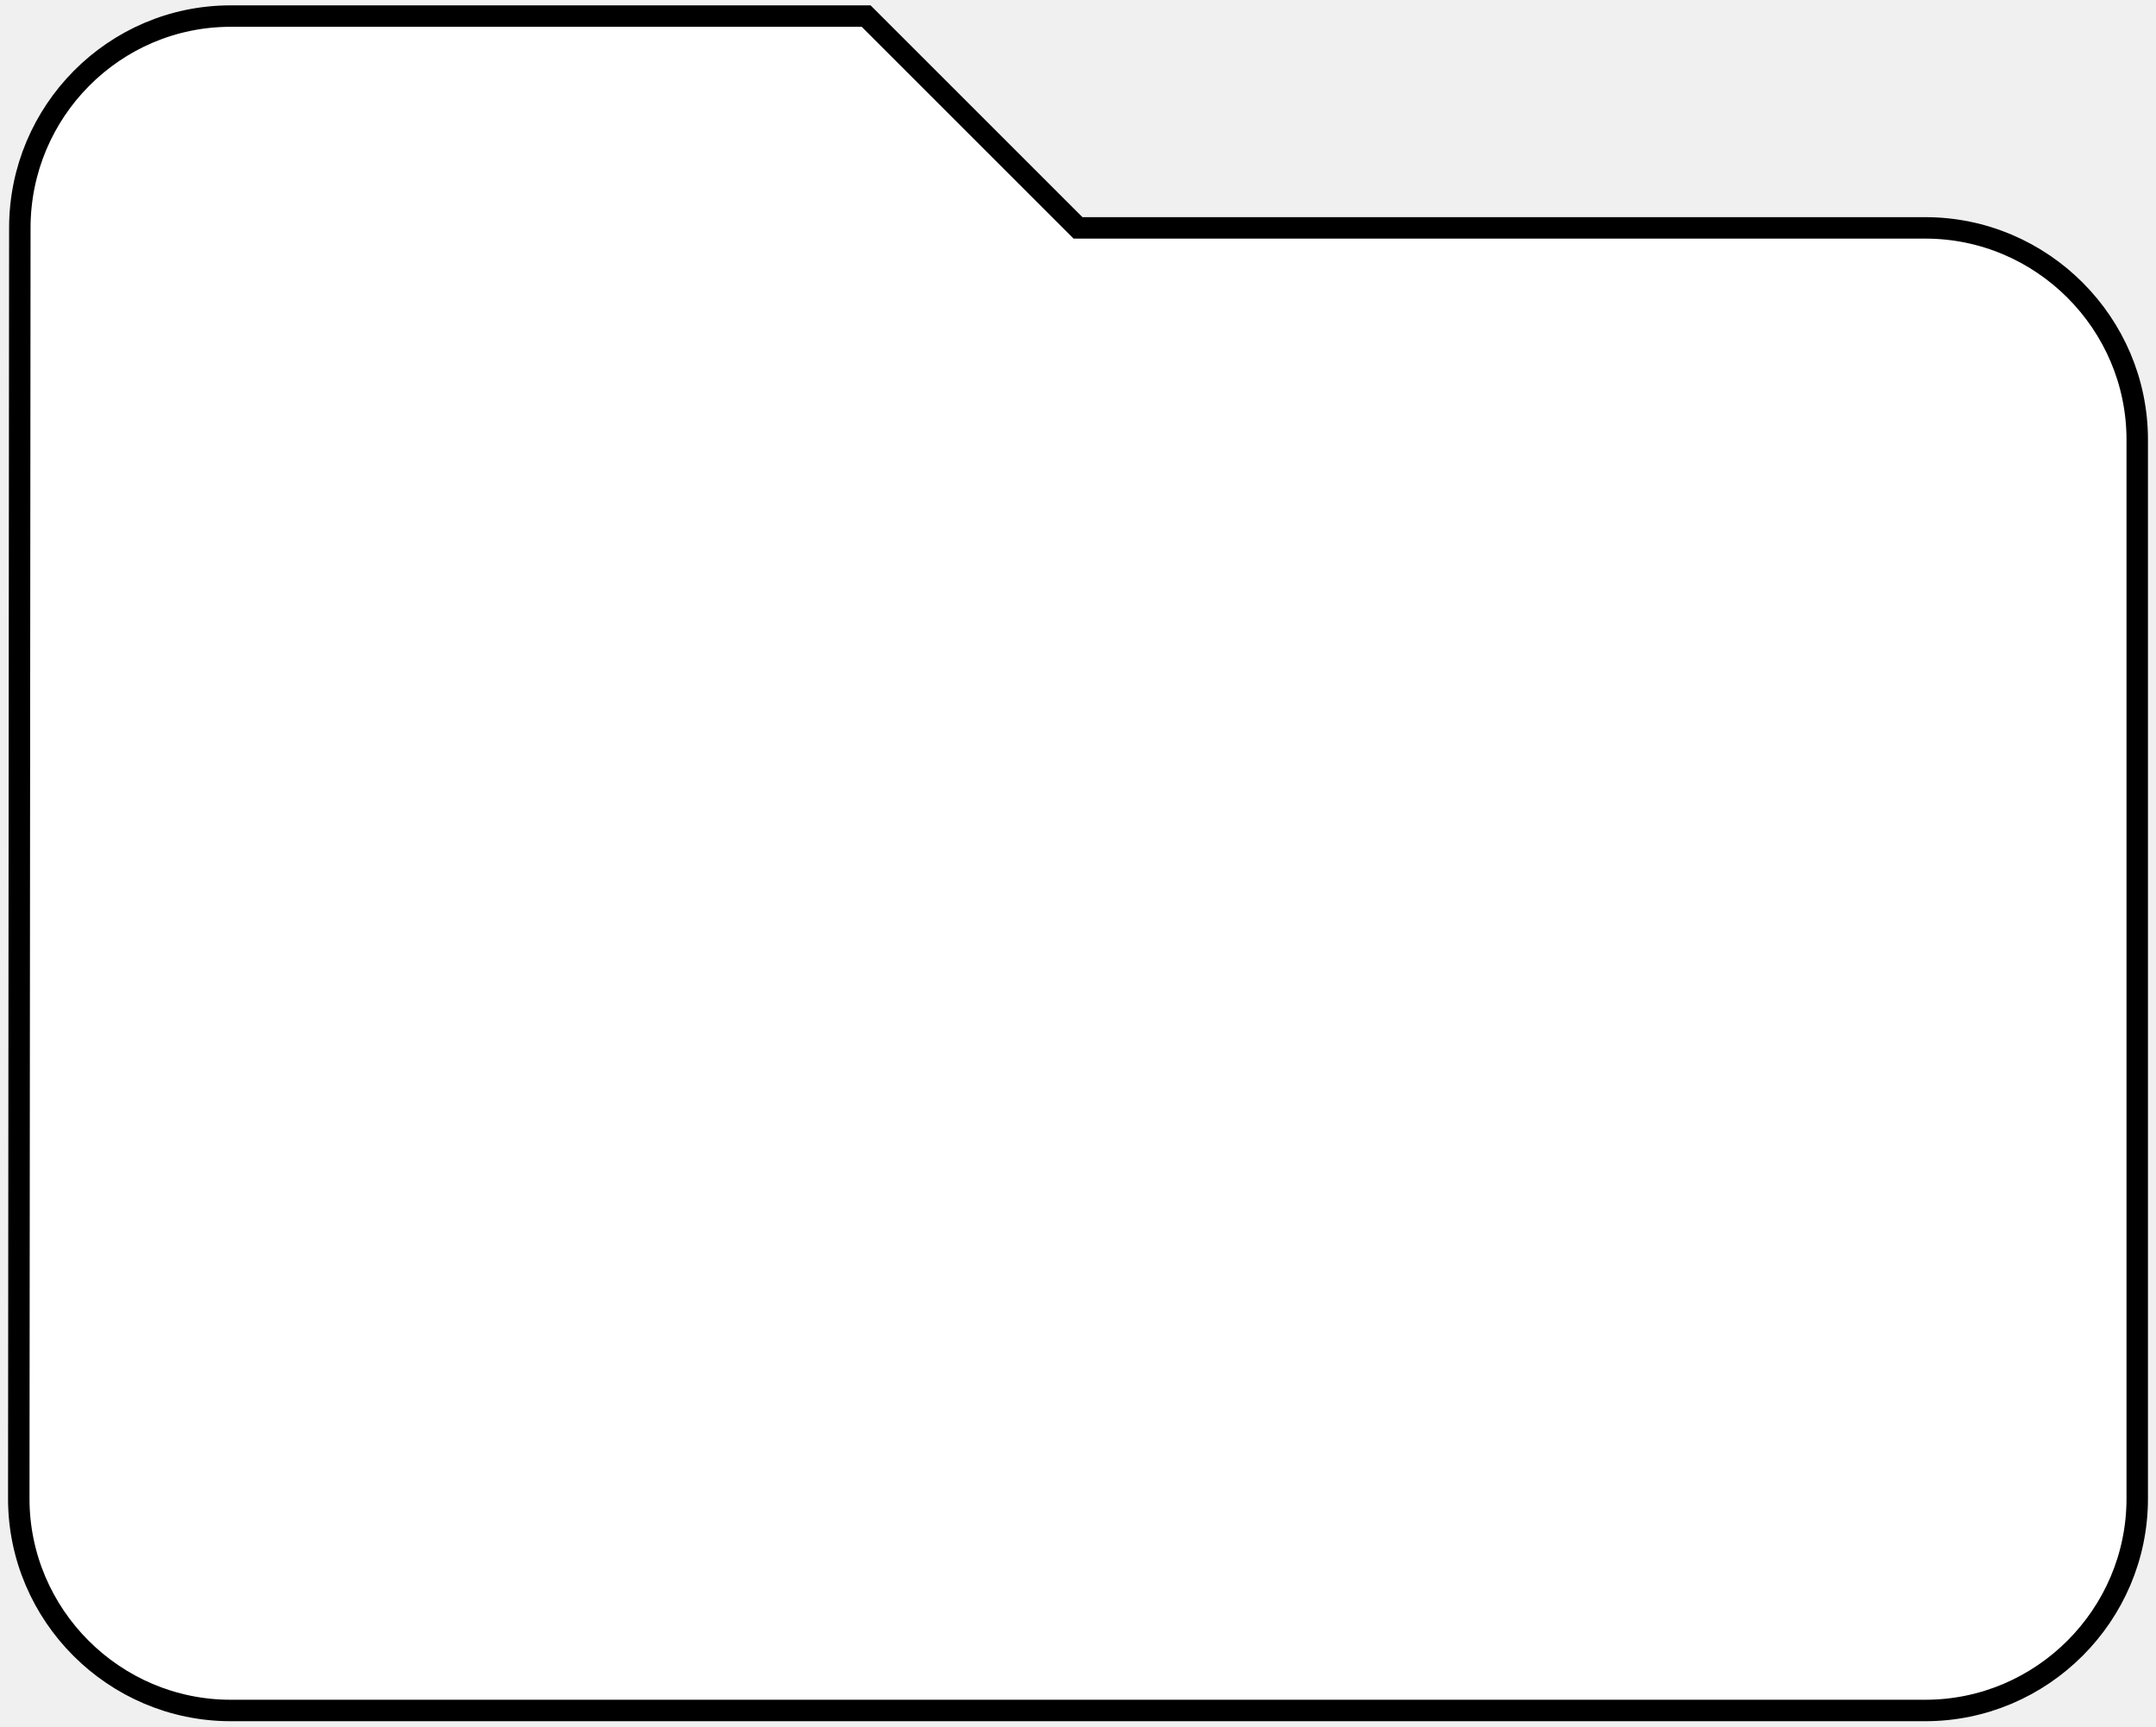
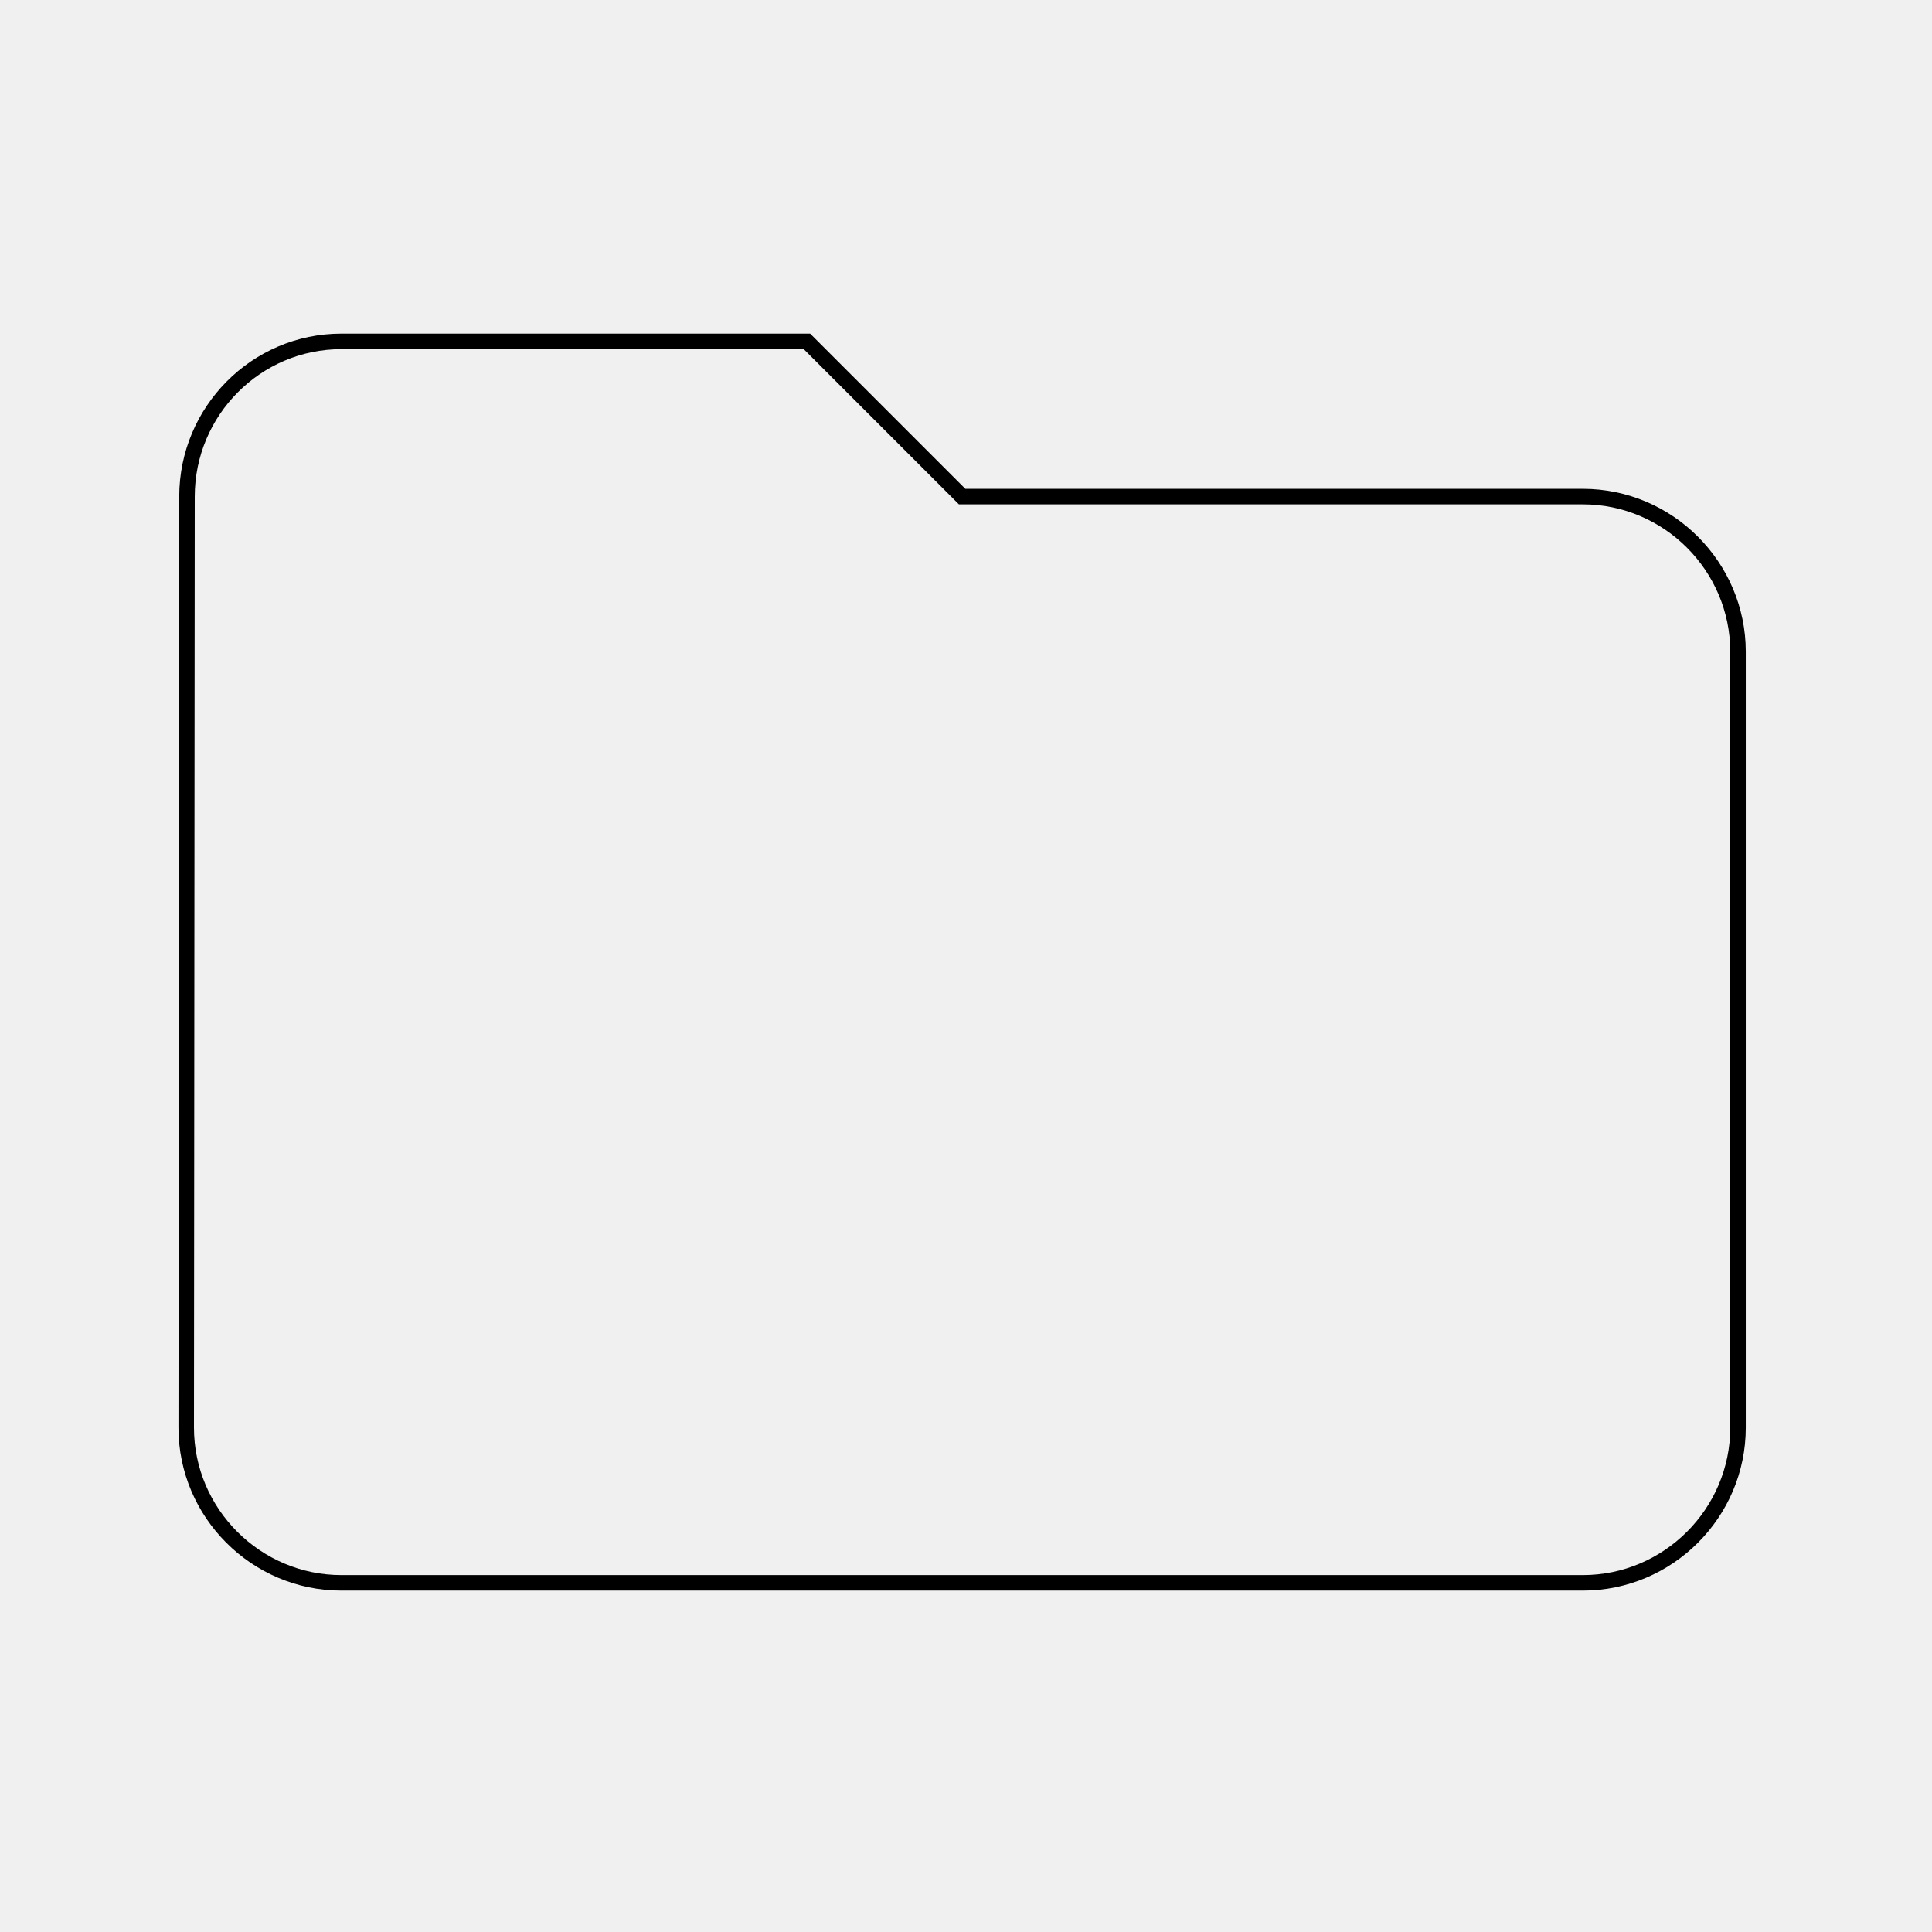
- <svg xmlns="http://www.w3.org/2000/svg" width="201px" height="161px" viewBox="0 0 201 161" version="1.1">
+ <svg xmlns="http://www.w3.org/2000/svg" width="249px" height="249px" viewBox="0 0 249 249" version="1.1">
  <defs />
  <g id="Symbols" stroke="none" stroke-width="1" fill="none" fill-rule="evenodd">
-     <g id="document-folder" transform="translate(-18, -38)">
-       <g id="folder">
-         <path d="M98.75,39.5 L39.5,39.5 C28.637,39.5 19.849,48.388 19.849,59.25 L19.75,177.75 C19.75,188.613 28.637,197.5 39.5,197.5 L197.5,197.5 C208.363,197.5 217.25,188.613 217.25,177.75 L217.25,79 C217.25,68.138 208.363,59.25 197.5,59.25 L118.5,59.25 L98.75,39.5 Z" id="Shape" stroke="#000000" stroke-width="2" fill="#FFFFFF" />
-         <polygon id="Shape" points="0 0 237 0 237 237 0 237" />
-       </g>
+     <g id="document-folder" transform="translate(0, -1)">
+       <path d="M104,45 L44,45 C33,45 24.1,54 24.1,65 L24,185 C24,196 33,205 44,205 L204,205 C215,205 224,196 224,185 L224,85 C224,74 215,65 204,65 L124,65 L104,45 Z" id="Shape" stroke="#000000" stroke-width="2" />
+       <polygon id="Shape" points="0 1 249 1 249 250 0 250" />
    </g>
  </g>
</svg>
